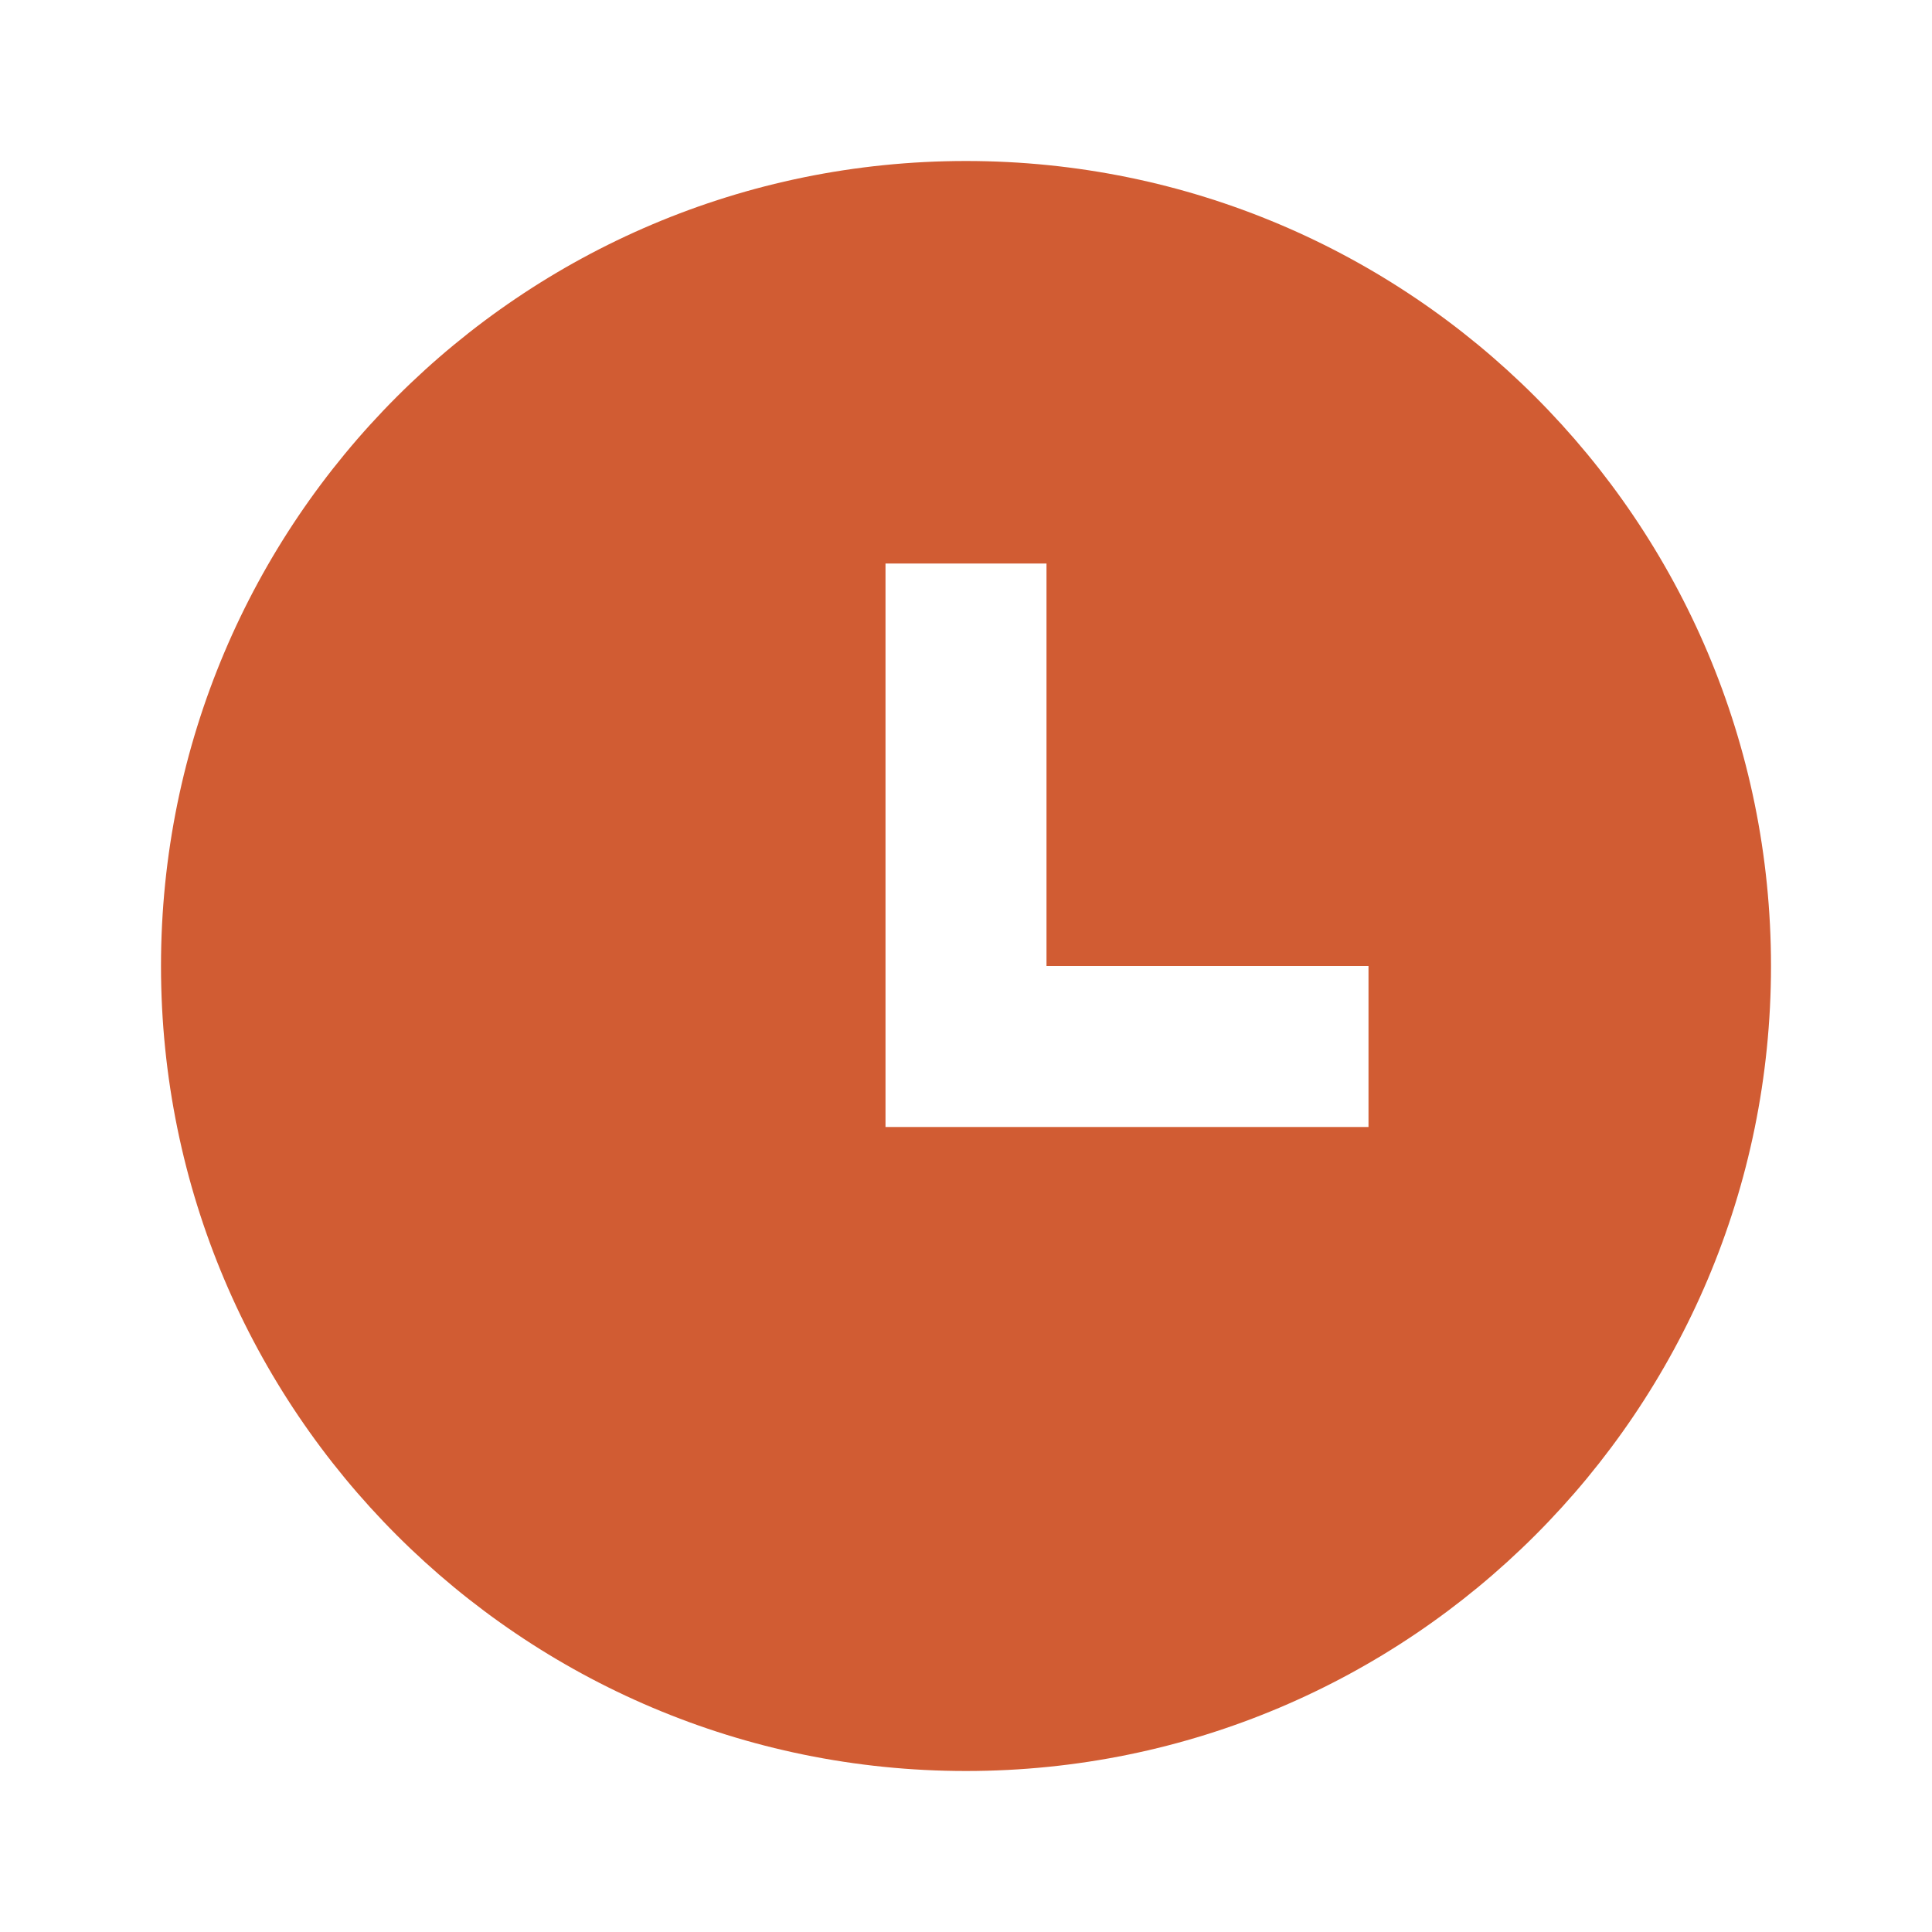
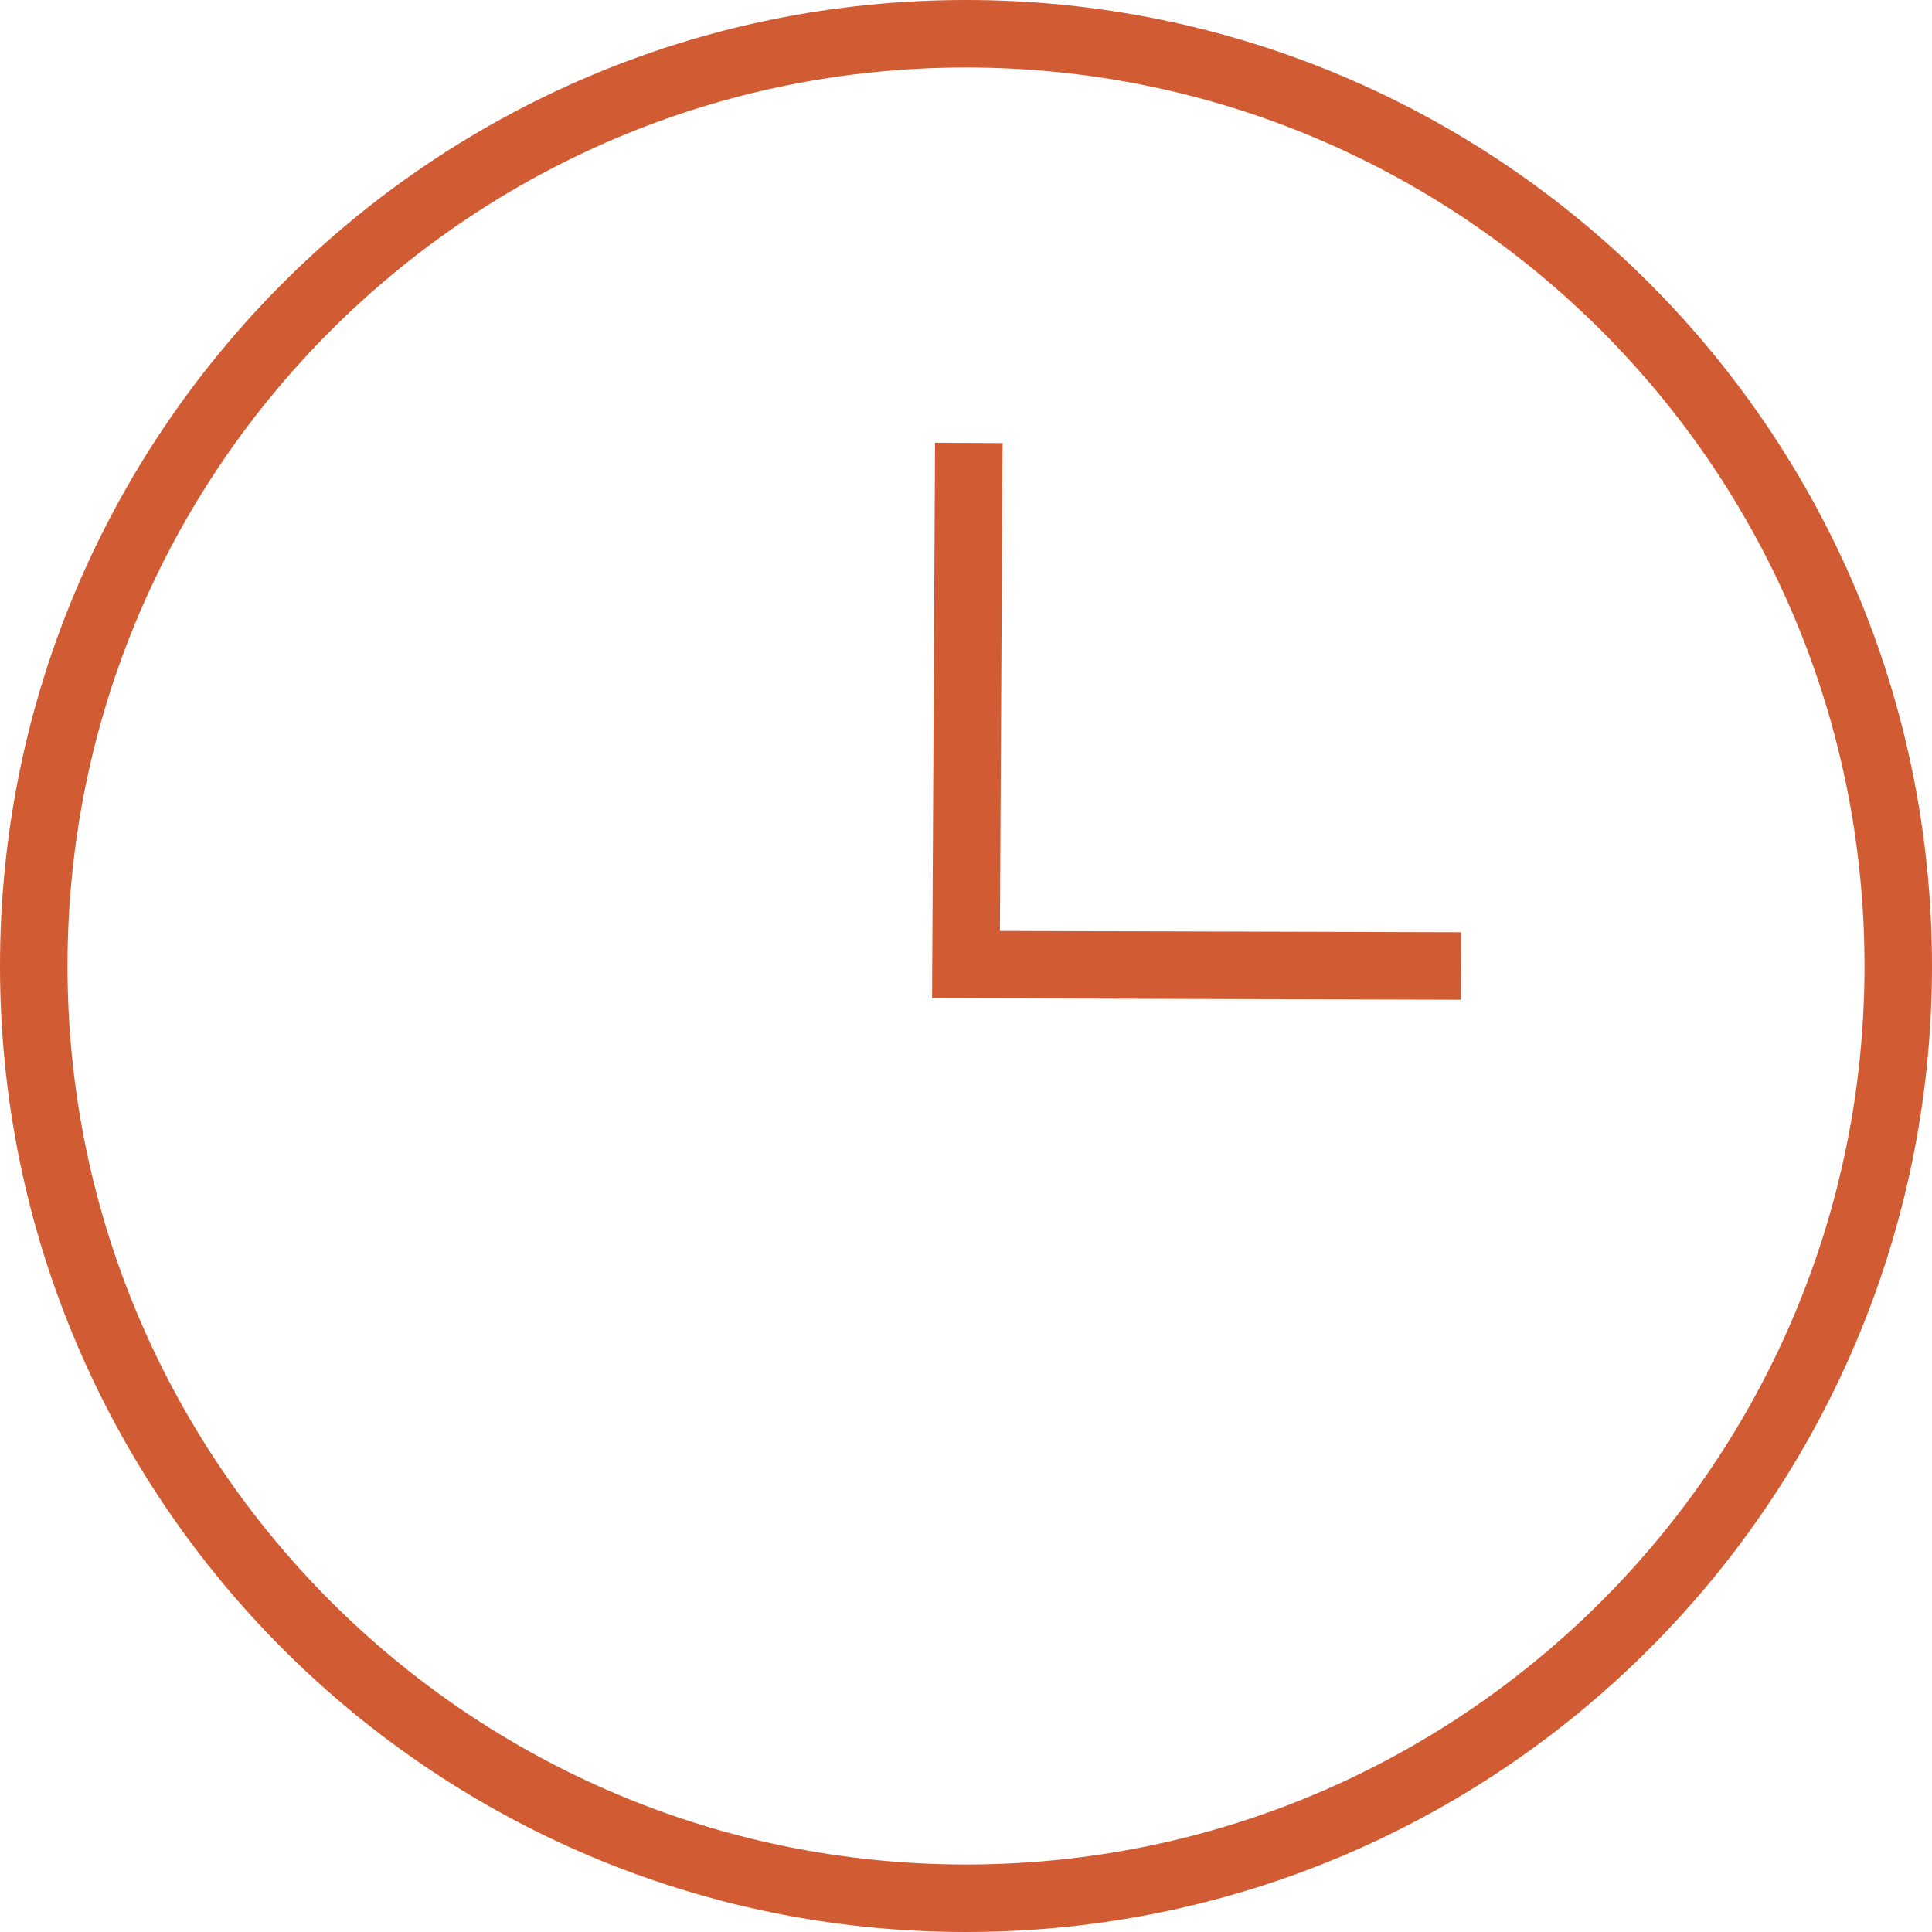
- <svg xmlns="http://www.w3.org/2000/svg" viewBox="0 0 24 24" width="24" height="24">
-   <path fill="none" d="M0 0h24v24H0z" />
-   <path d="M12 22C6.477 22 2 17.523 2 12S6.477 2 12 2s10 4.477 10 10-4.477 10-10 10zm1-10V7h-2v7h6v-2h-4z" fill="rgba(209,92,51,1)" />
+ <svg xmlns="http://www.w3.org/2000/svg" id="Layer_2" data-name="Layer 2" viewBox="0 0 687 687">
+   <defs>
+     <style>
+       .cls-1 {
+         fill: none;
+         stroke: #d15c33;
+         stroke-miterlimit: 10;
+         stroke-width: 24px;
+       }
+     </style>
+   </defs>
+   <g id="Layer_1-2" data-name="Layer 1">
+     <g>
+       <circle class="cls-1" cx="343.5" cy="343.5" r="331.5" />
+       <polyline class="cls-1" points="344.5 157.5 343.5 343 519.5 343.5" />
+     </g>
+   </g>
</svg>
